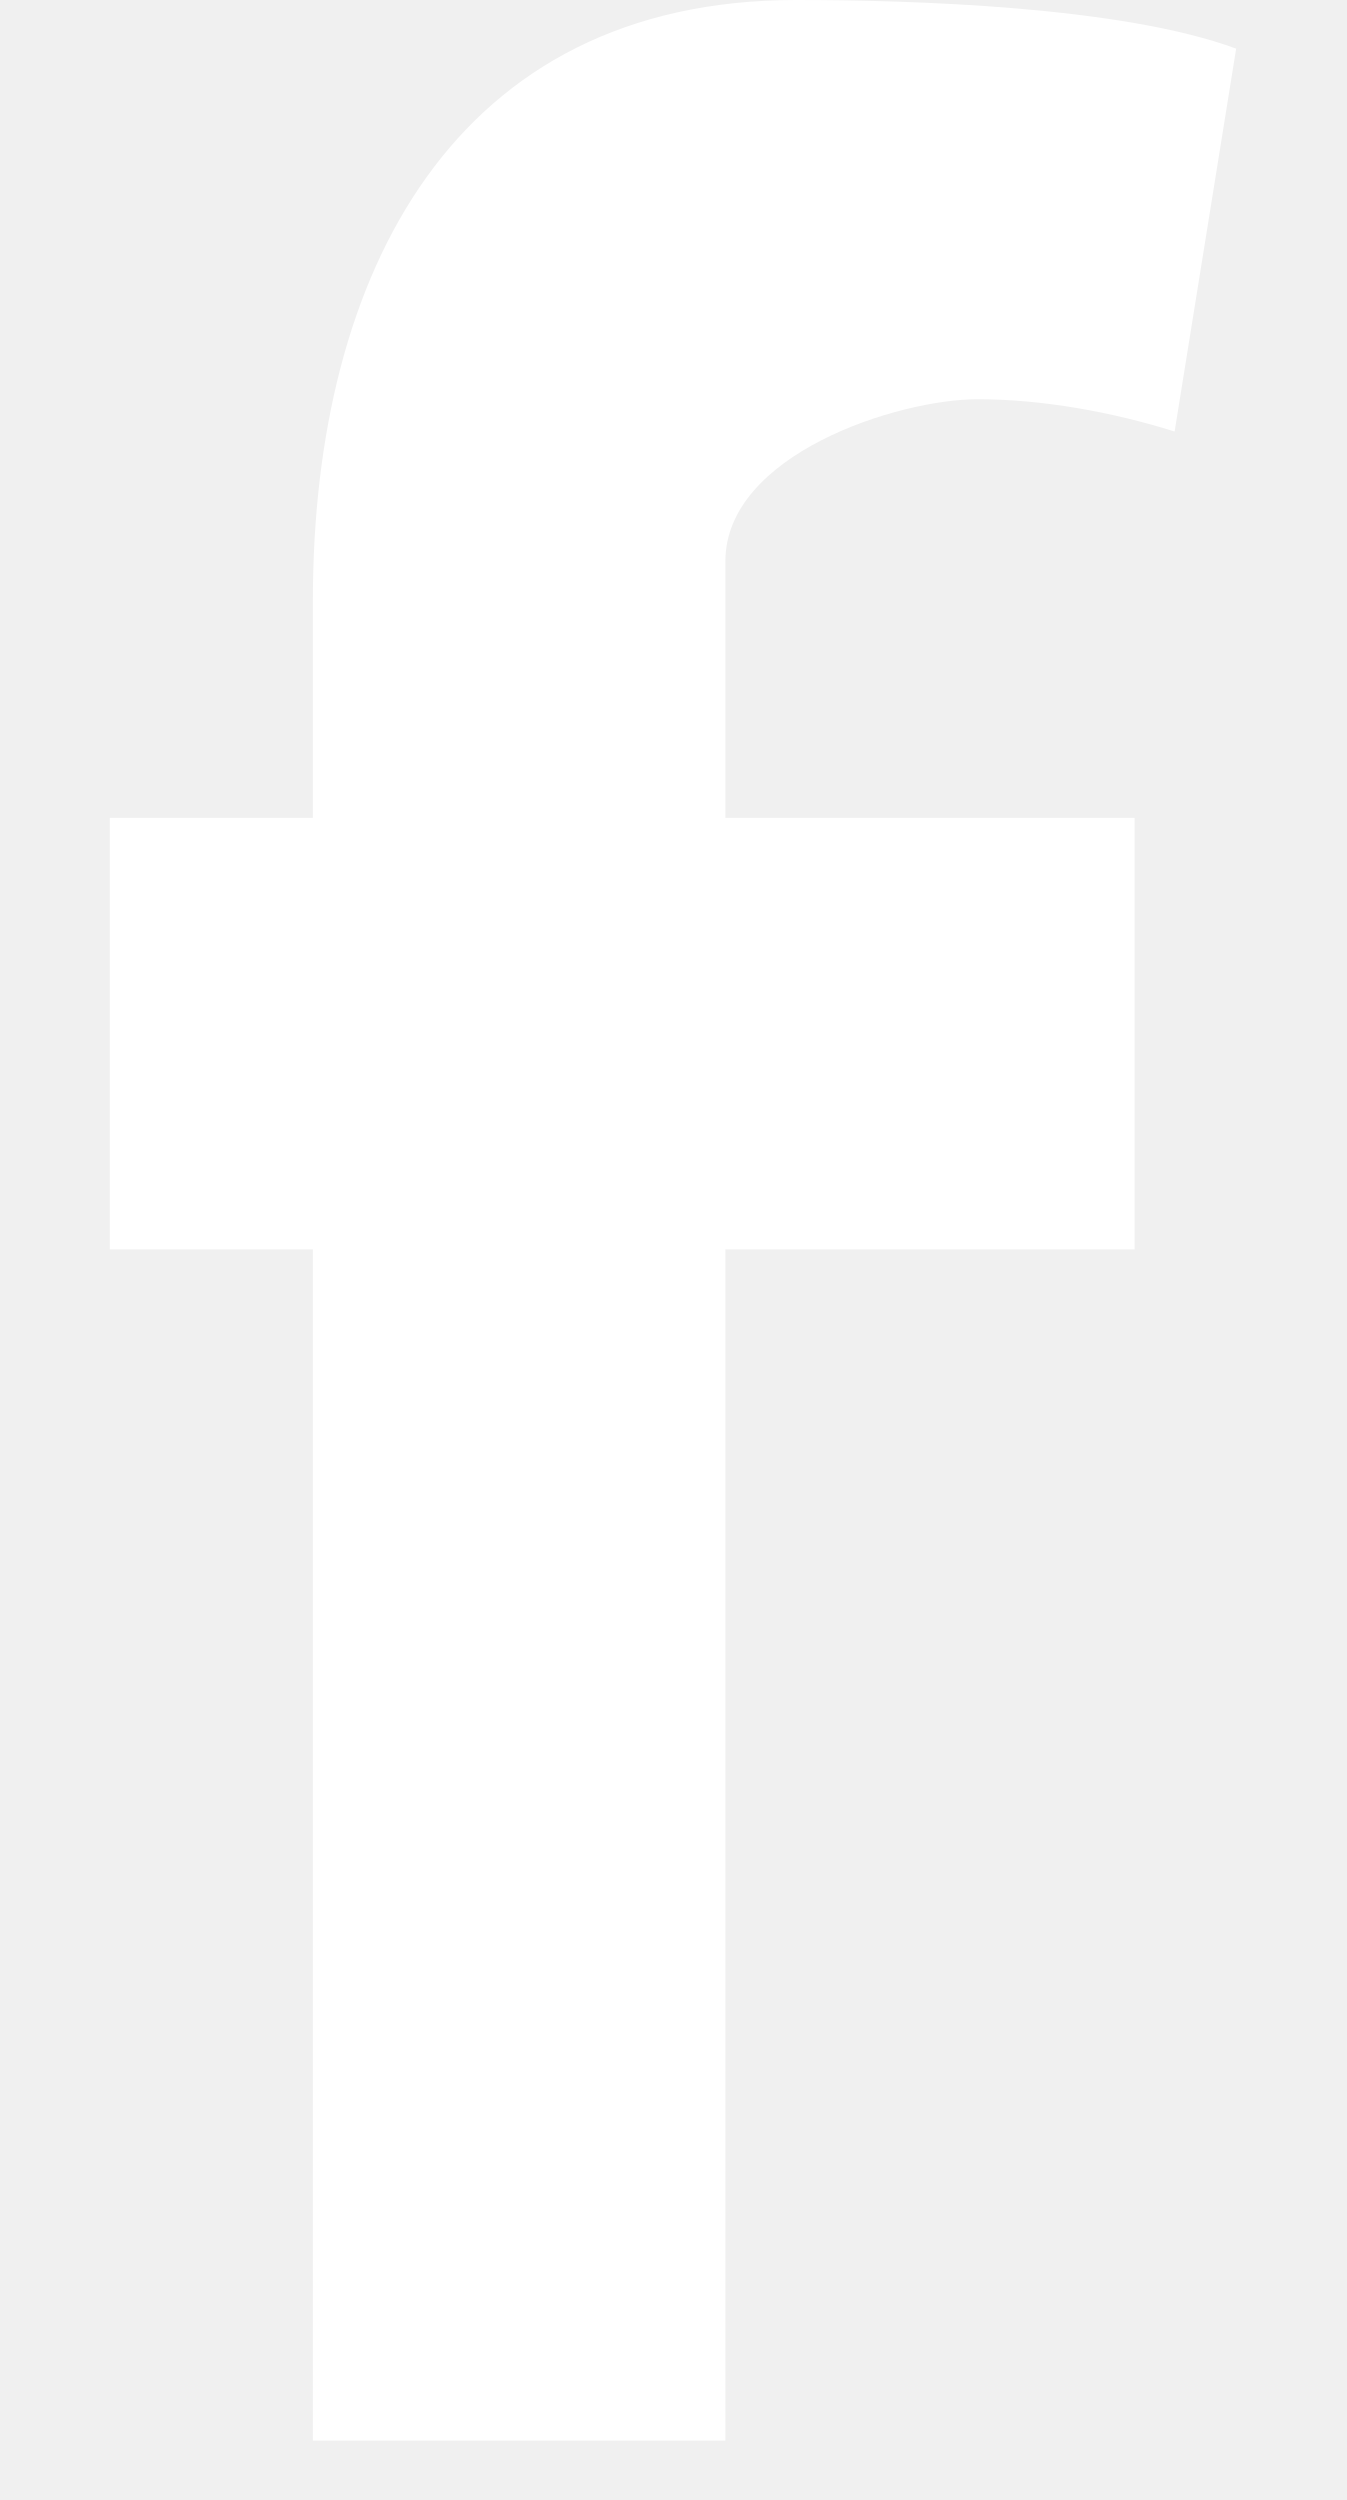
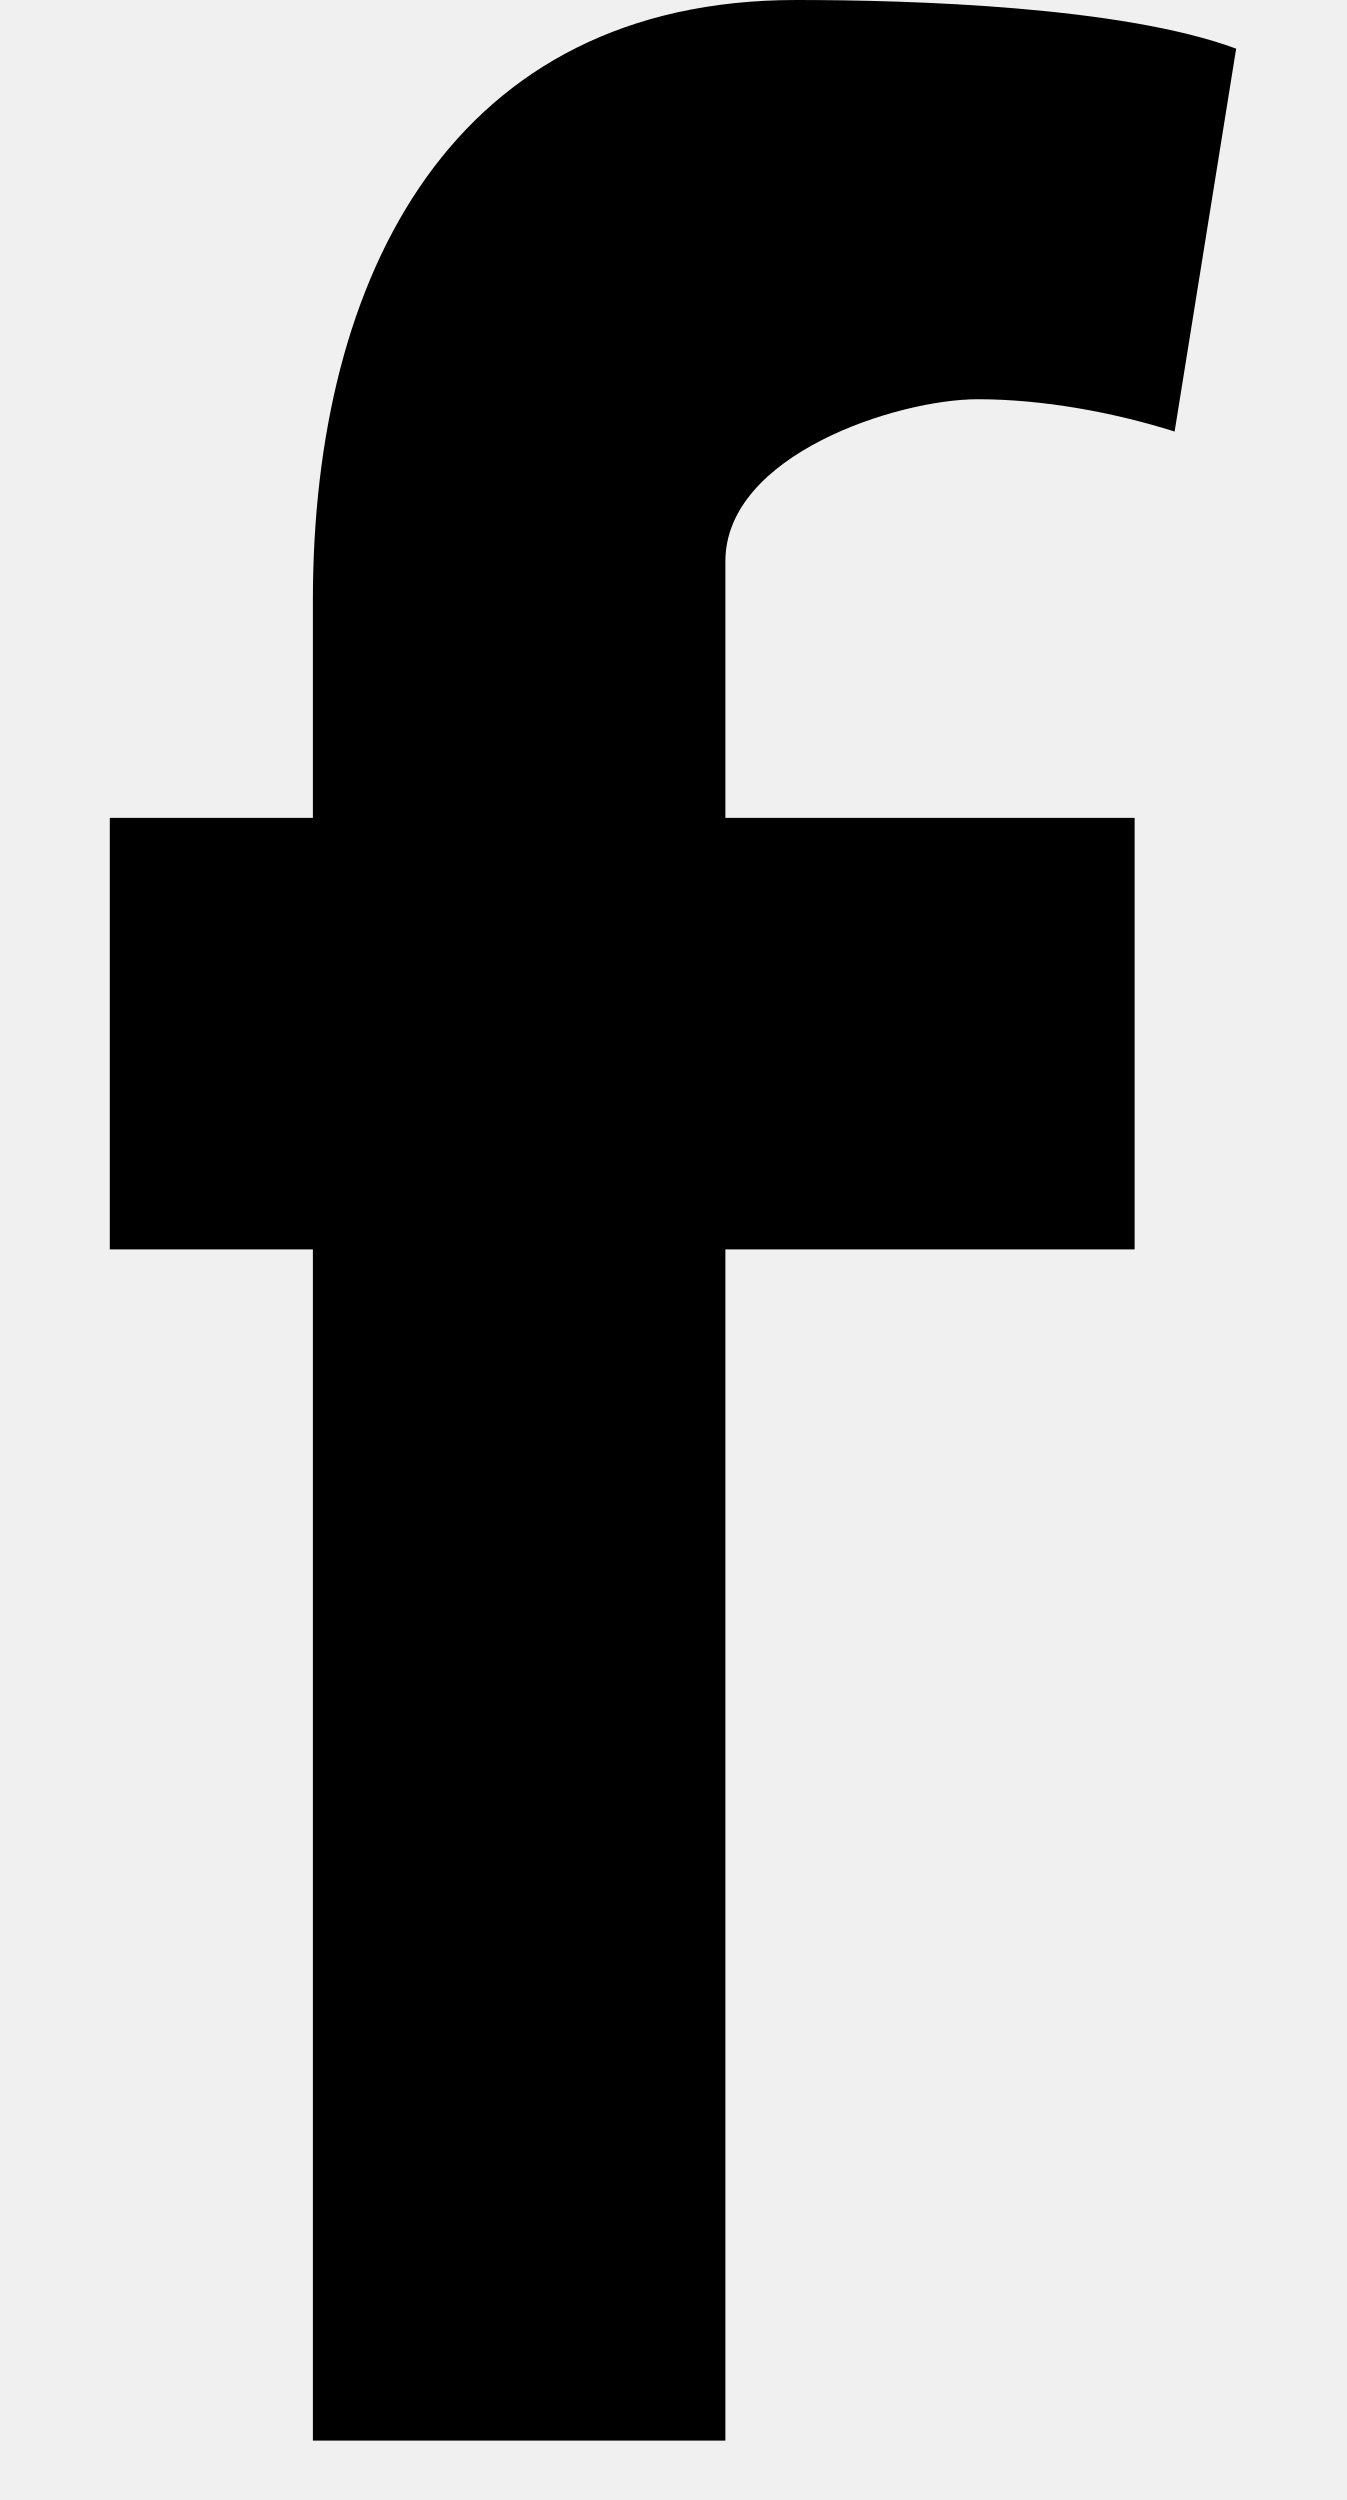
<svg xmlns="http://www.w3.org/2000/svg" width="7" height="13" viewBox="0 0 7 13" fill="none">
-   <path fill-rule="evenodd" clip-rule="evenodd" d="M6.108 2.244C5.788 2.143 5.42 2.076 5.084 2.076C4.668 2.076 3.772 2.363 3.772 2.919V4.253H5.9V6.497H3.772V12.691H1.627V6.497H0.571V4.253H1.627V3.122C1.627 1.418 2.364 0 4.14 0C4.748 0 5.836 0.034 6.428 0.253L6.108 2.244Z" fill="white" />
+   <path fill-rule="evenodd" clip-rule="evenodd" d="M6.108 2.244C5.788 2.143 5.42 2.076 5.084 2.076C4.668 2.076 3.772 2.363 3.772 2.919V4.253H5.9V6.497H3.772V12.691H1.627V6.497H0.571V4.253H1.627V3.122C1.627 1.418 2.364 0 4.14 0C4.748 0 5.836 0.034 6.428 0.253L6.108 2.244Z" fill="black" />
</svg>
